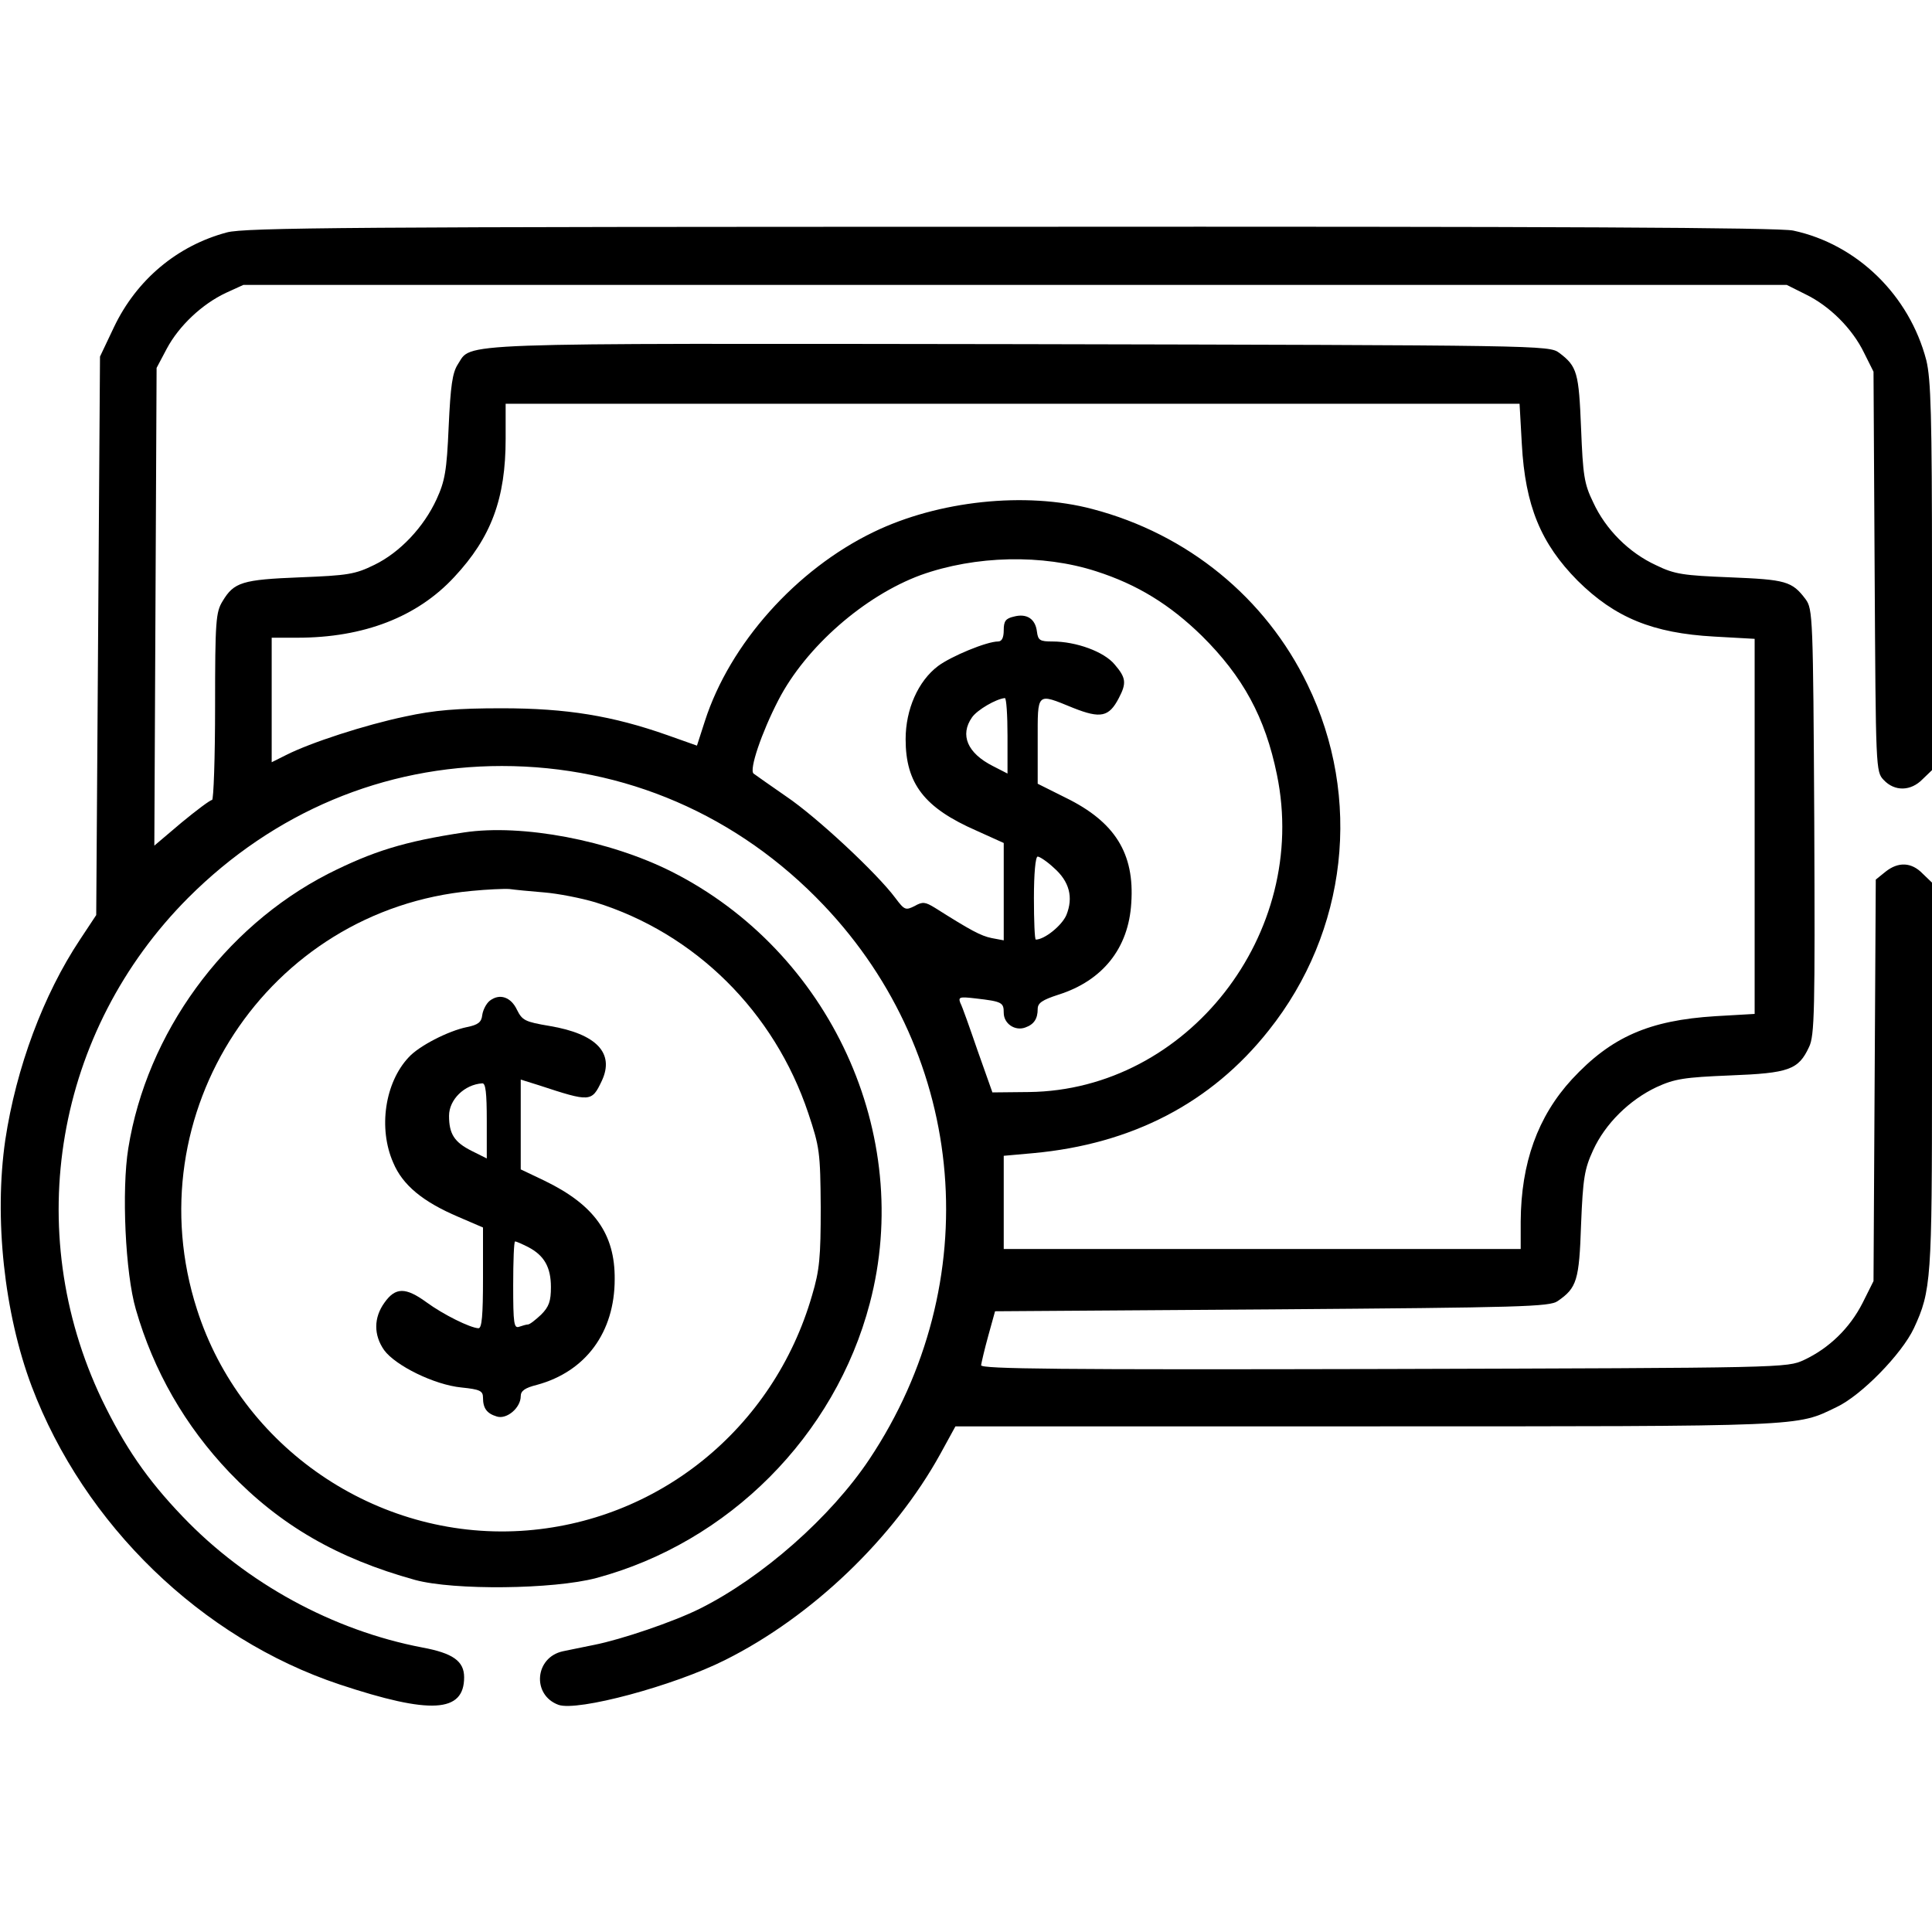
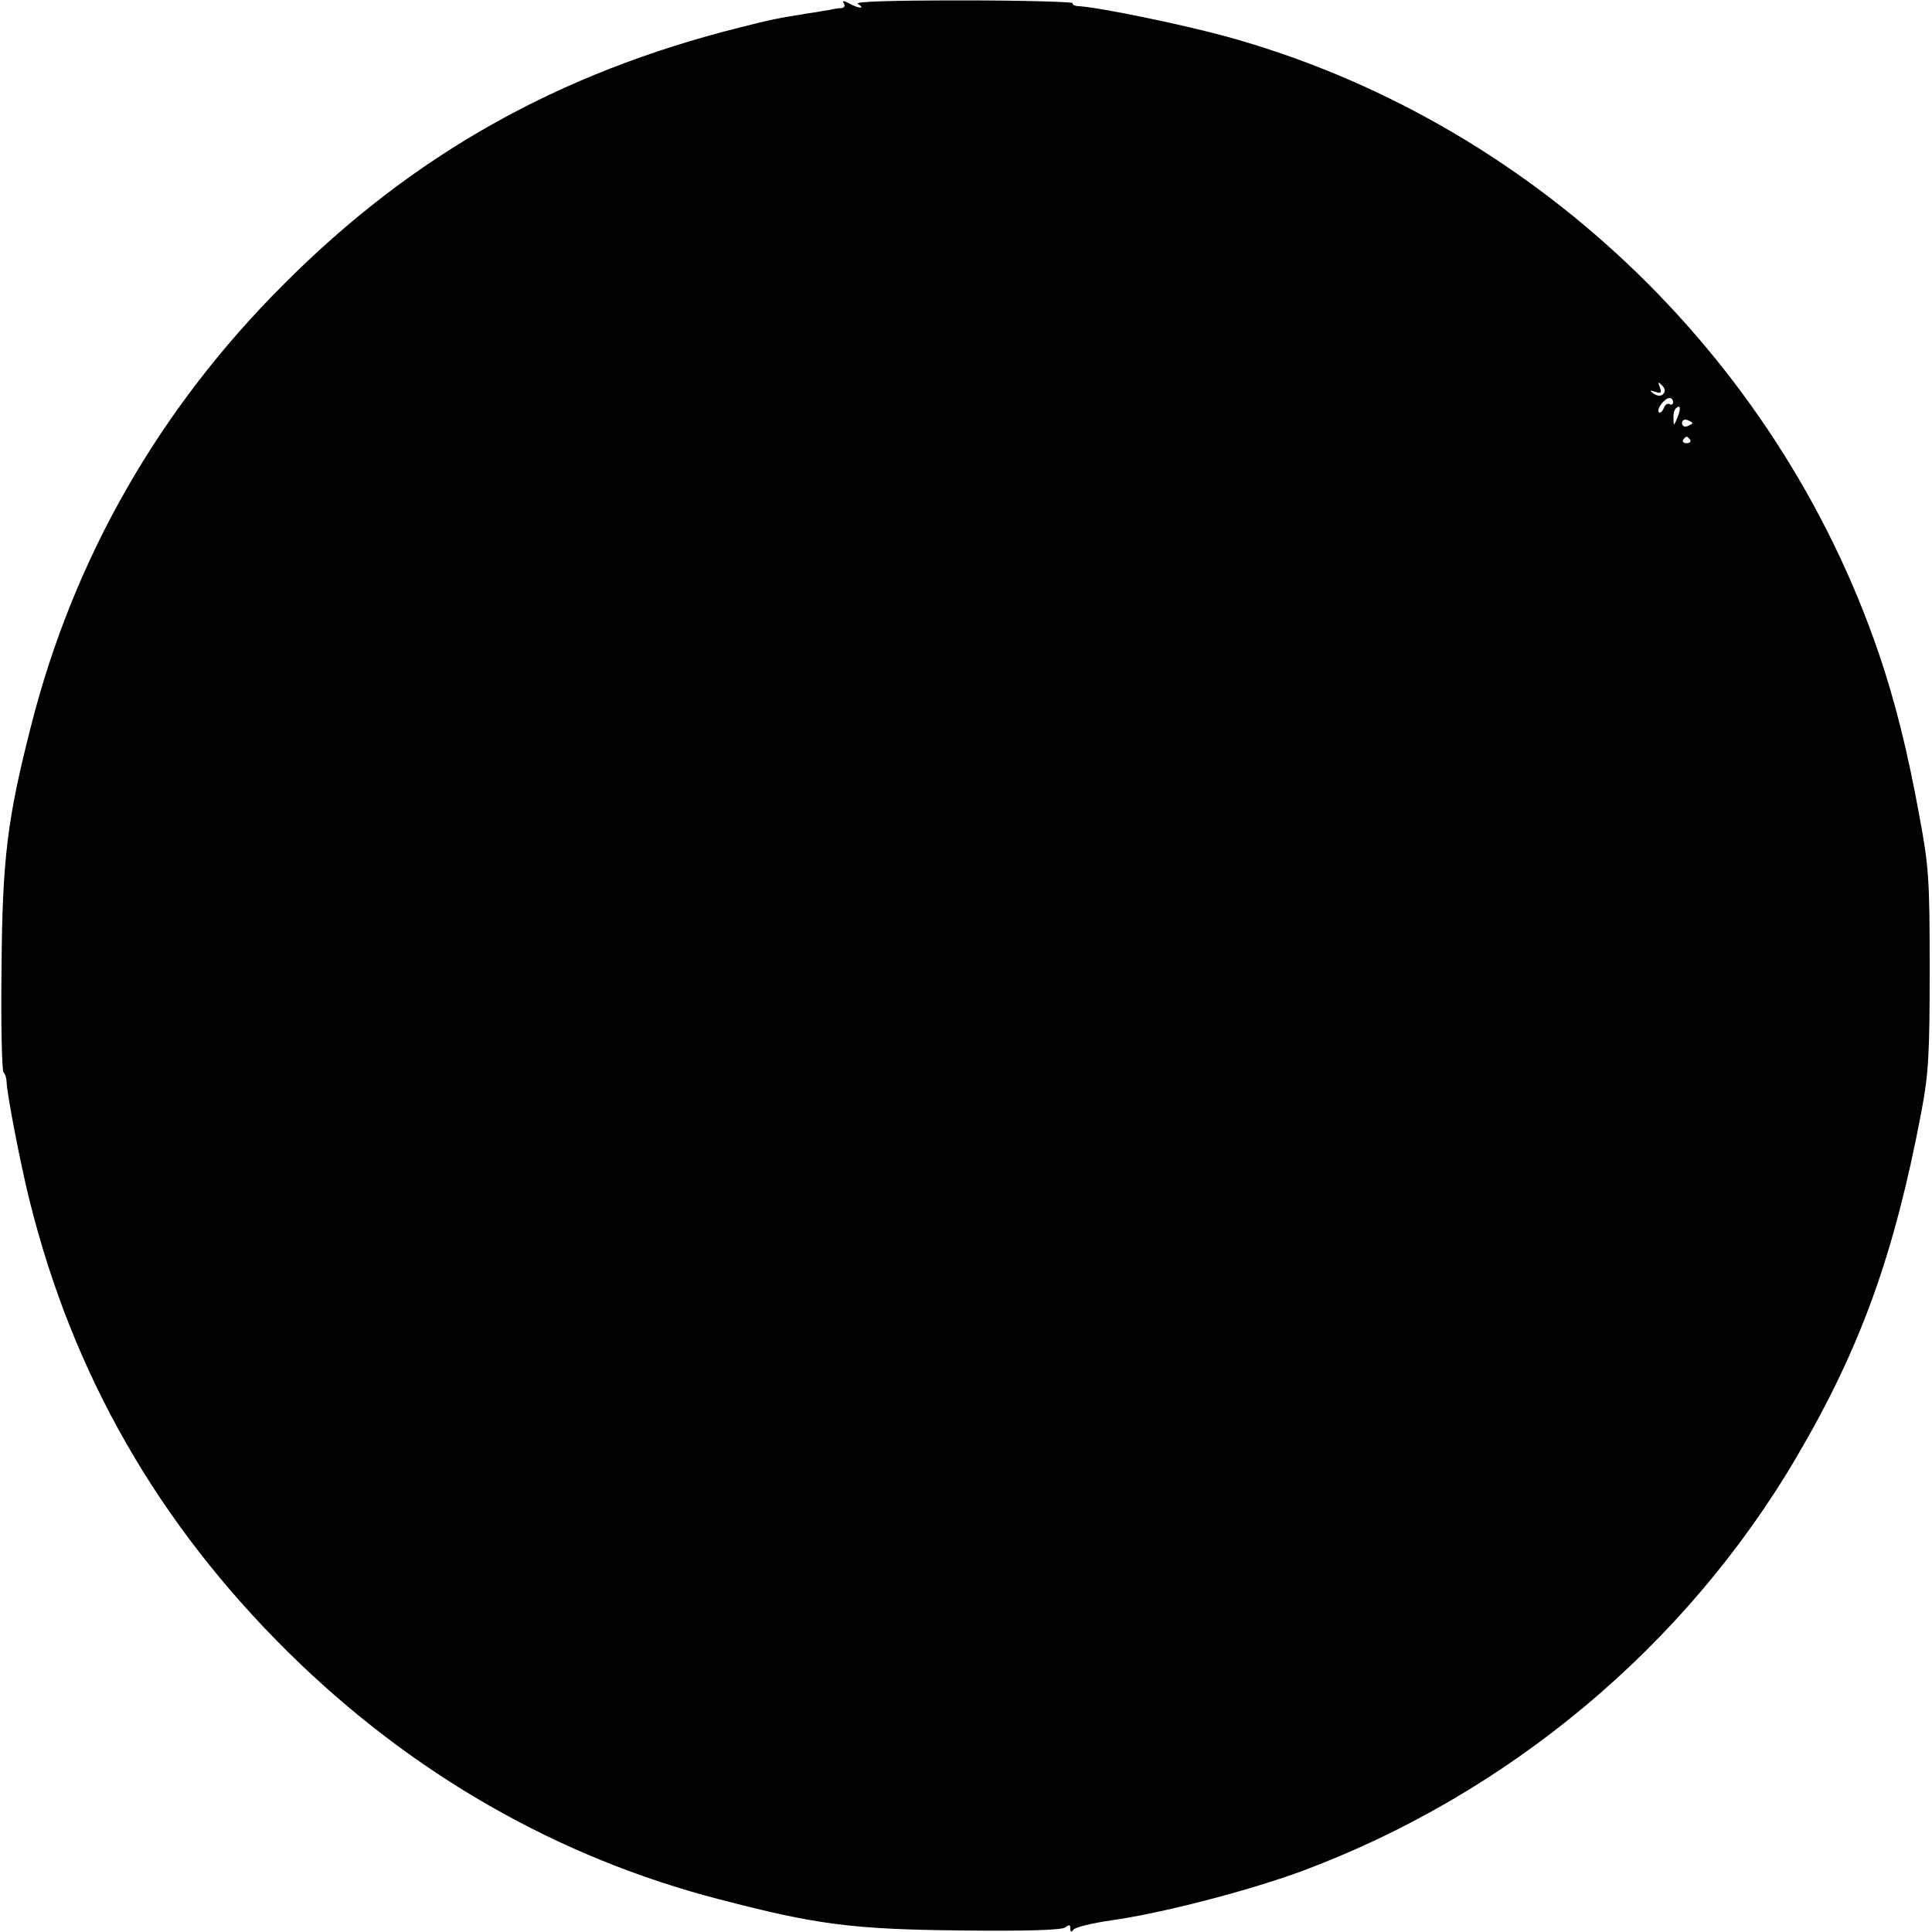
- <svg xmlns="http://www.w3.org/2000/svg" version="1.0" width="512pt" height="512pt" viewBox="0 0 512 512" preserveAspectRatio="xMidYMid meet">
-   <g transform="translate(0,512) scale(0.1,-0.1)" fill="#000000" stroke="none">
-     <path d="M601 4504 c-131 -35 -239 -125 -299 -251 l-37 -78 -5 -740 -5 -740 -43 -65 c-97 -146 -169 -339 -198 -531 -30 -207 -3 -459 70 -653 139 -367 450 -668 816 -790 241 -80 330 -75 330 19 0 43 -30 64 -111 79 -236 45 -466 170 -635 347 -95 99 -154 186 -214 310 -214 449 -123 977 229 1330 227 227 518 349 831 349 325 0 626 -130 853 -369 382 -402 432 -1001 121 -1468 -102 -153 -283 -313 -449 -396 -70 -35 -209 -82 -280 -96 -33 -7 -70 -14 -83 -17 -75 -16 -83 -116 -12 -142 50 -18 305 50 442 119 230 115 447 323 570 546 l40 73 1091 0 c1172 0 1136 -1 1244 51 66 31 173 141 205 209 46 99 48 130 48 671 l0 510 -25 24 c-29 30 -64 32 -98 5 l-26 -21 -3 -532 -3 -532 -29 -58 c-34 -67 -89 -120 -155 -151 -46 -21 -47 -21 -1113 -24 -859 -2 -1068 0 -1068 10 1 7 9 42 19 78 l18 65 734 5 c662 5 736 7 757 22 51 35 57 55 62 203 5 123 9 147 32 197 32 70 96 133 168 167 48 22 73 26 195 31 156 6 181 15 209 75 15 30 16 96 14 597 -3 545 -4 564 -23 590 -36 48 -53 52 -200 58 -124 5 -147 8 -196 32 -72 33 -134 95 -167 167 -24 49 -27 72 -32 196 -6 147 -10 164 -58 200 -27 20 -45 20 -1430 23 -1530 2 -1450 5 -1489 -54 -14 -22 -19 -56 -24 -165 -5 -117 -10 -144 -32 -192 -34 -74 -97 -141 -165 -174 -51 -25 -70 -28 -197 -33 -153 -6 -175 -13 -205 -63 -18 -29 -20 -52 -20 -279 0 -137 -4 -248 -8 -248 -5 0 -41 -27 -81 -60 l-72 -61 3 633 3 633 27 51 c32 60 93 118 157 148 l46 21 2045 0 2045 0 50 -25 c64 -31 124 -91 155 -155 l25 -50 3 -530 c3 -525 3 -530 24 -552 29 -31 72 -30 103 2 l25 24 0 513 c0 429 -3 523 -15 573 -45 173 -184 308 -353 344 -38 8 -623 11 -2075 10 -1734 0 -2030 -2 -2076 -15z m3432 -561 c9 -163 50 -263 148 -362 99 -98 199 -139 362 -148 l107 -6 0 -497 0 -497 -104 -6 c-176 -11 -276 -55 -380 -167 -91 -99 -135 -222 -136 -377 l0 -73 -685 0 -685 0 0 124 0 123 78 7 c262 24 472 133 624 325 209 262 249 617 103 917 -111 230 -318 399 -570 465 -177 47 -409 22 -580 -61 -205 -99 -381 -296 -447 -501 l-21 -65 -79 28 c-145 51 -266 71 -438 71 -119 0 -179 -5 -257 -22 -105 -22 -250 -69 -315 -102 l-38 -19 0 165 0 165 68 0 c176 0 318 55 416 161 98 105 136 208 136 366 l0 93 1344 0 1343 0 6 -107z m-1128 -337 c109 -35 195 -88 280 -171 109 -108 168 -216 199 -368 87 -421 -237 -836 -657 -841 l-97 -1 -39 110 c-21 61 -41 118 -46 127 -6 16 -2 17 41 12 70 -8 74 -11 74 -38 0 -29 30 -49 57 -39 23 8 33 23 33 49 0 16 12 24 55 38 117 37 186 123 193 243 9 131 -43 215 -174 279 l-74 37 0 114 c0 130 -4 127 94 87 73 -29 95 -24 121 26 21 40 19 54 -11 89 -28 34 -102 61 -165 61 -33 0 -38 3 -41 26 -4 34 -27 49 -61 40 -22 -5 -27 -12 -27 -36 0 -20 -5 -30 -15 -30 -30 0 -124 -39 -159 -65 -53 -40 -86 -115 -86 -194 0 -118 50 -182 187 -242 l73 -33 0 -129 0 -129 -32 6 c-29 6 -55 20 -150 80 -26 16 -33 17 -54 5 -24 -12 -27 -11 -51 21 -49 66 -209 215 -289 269 -43 30 -82 57 -87 61 -12 10 21 108 66 195 73 141 228 276 377 331 145 52 323 56 465 10z m-235 -436 l0 -100 -39 20 c-67 34 -88 82 -55 129 14 20 64 49 87 51 4 0 7 -45 7 -100z m123 -350 c41 -36 52 -78 33 -125 -12 -28 -58 -65 -81 -65 -3 0 -5 50 -5 110 0 64 4 110 10 110 5 0 25 -13 43 -30z" />
-     <path d="M1230 2914 c-159 -24 -242 -50 -361 -110 -276 -142 -480 -422 -529 -727 -18 -111 -8 -331 20 -427 47 -163 130 -308 248 -432 134 -140 286 -228 492 -285 103 -28 367 -25 480 5 351 94 633 377 725 728 118 447 -105 932 -525 1144 -165 83 -396 127 -550 104z m212 -159 c37 -3 98 -15 135 -26 265 -82 475 -290 565 -559 30 -90 32 -103 33 -250 0 -132 -3 -166 -23 -233 -102 -353 -409 -602 -772 -624 -383 -23 -741 221 -858 587 -167 519 187 1059 728 1109 41 4 86 6 100 5 14 -2 55 -6 92 -9z" />
-     <path d="M1298 2468 c-9 -7 -18 -24 -20 -38 -2 -19 -11 -26 -41 -32 -49 -10 -127 -50 -154 -80 -63 -67 -81 -188 -41 -279 25 -60 79 -104 173 -144 l65 -28 0 -134 c0 -100 -3 -133 -12 -133 -22 1 -93 36 -138 69 -55 40 -82 40 -111 -1 -29 -40 -29 -86 -1 -126 30 -41 133 -92 205 -99 49 -5 57 -9 57 -27 0 -28 10 -42 37 -50 26 -8 63 23 63 54 0 14 11 22 43 30 129 35 206 139 206 280 1 120 -54 197 -186 261 l-63 30 0 119 0 119 48 -15 c137 -45 140 -45 167 12 34 73 -14 124 -138 145 -66 11 -73 15 -87 43 -16 34 -46 44 -72 24z m-8 -318 l0 -100 -40 20 c-46 23 -60 45 -60 93 0 43 41 83 88 86 9 1 12 -25 12 -99z m110 -335 c42 -22 60 -53 60 -106 0 -37 -5 -52 -26 -73 -15 -14 -30 -26 -35 -26 -4 0 -14 -3 -23 -6 -14 -5 -16 8 -16 110 0 64 2 116 5 116 4 0 19 -7 35 -15z" />
+ <svg xmlns="http://www.w3.org/2000/svg" version="1.0" width="500pt" height="500pt" viewBox="0 0 500 500" preserveAspectRatio="xMidYMid meet">
+   <g transform="translate(0,500) scale(0.1,-0.1)" fill="#000000" stroke="none">
+     <path d="M2184 4991 c4 -6 1 -11 -6 -12 -7 0 -20 -2 -28 -4 -8 -1 -33 -6 -55 -9 -82 -13 -102 -17 -180 -37 -471 -118 -847 -330 -1180 -664 -323 -322 -545 -710 -655 -1145 -61 -239 -74 -342 -76 -625 -2 -142 1 -264 5 -270 5 -5 8 -17 8 -25 1 -31 35 -208 59 -305 112 -452 333 -838 670 -1171 318 -314 698 -532 1118 -640 249 -65 342 -77 621 -80 173 -2 264 1 272 8 10 8 13 7 13 -3 0 -10 3 -10 8 -3 4 6 48 17 97 24 129 18 350 75 490 126 537 199 997 583 1285 1074 165 281 252 522 322 890 19 100 22 149 22 370 0 233 -2 267 -27 400 -30 165 -63 297 -105 420 -265 775 -907 1381 -1690 1596 -114 31 -322 74 -379 78 -11 0 -19 4 -17 8 2 3 -125 7 -283 7 -188 0 -283 -3 -273 -9 21 -13 3 -13 -22 1 -15 8 -19 8 -14 0z m2120 -1011 c-6 -6 -15 -5 -24 1 -12 9 -12 10 4 5 14 -5 17 -3 12 11 -6 15 -5 16 5 6 8 -8 10 -16 3 -23z m26 -21 c0 -5 -4 -8 -9 -5 -5 3 -12 -1 -15 -10 -4 -9 -9 -14 -13 -11 -7 8 15 37 28 37 5 0 9 -5 9 -11z m11 -40 c-9 -22 -10 -22 -10 -3 -1 11 2 24 6 27 12 12 14 0 4 -24z m39 -14 c0 -2 -6 -5 -13 -8 -8 -3 -14 1 -14 8 0 7 6 11 14 8 7 -3 13 -6 13 -8z m-6 -43 c3 -5 -1 -9 -9 -9 -8 0 -12 4 -9 9 3 4 7 8 9 8 2 0 6 -4 9 -8z" />
  </g>
</svg>
